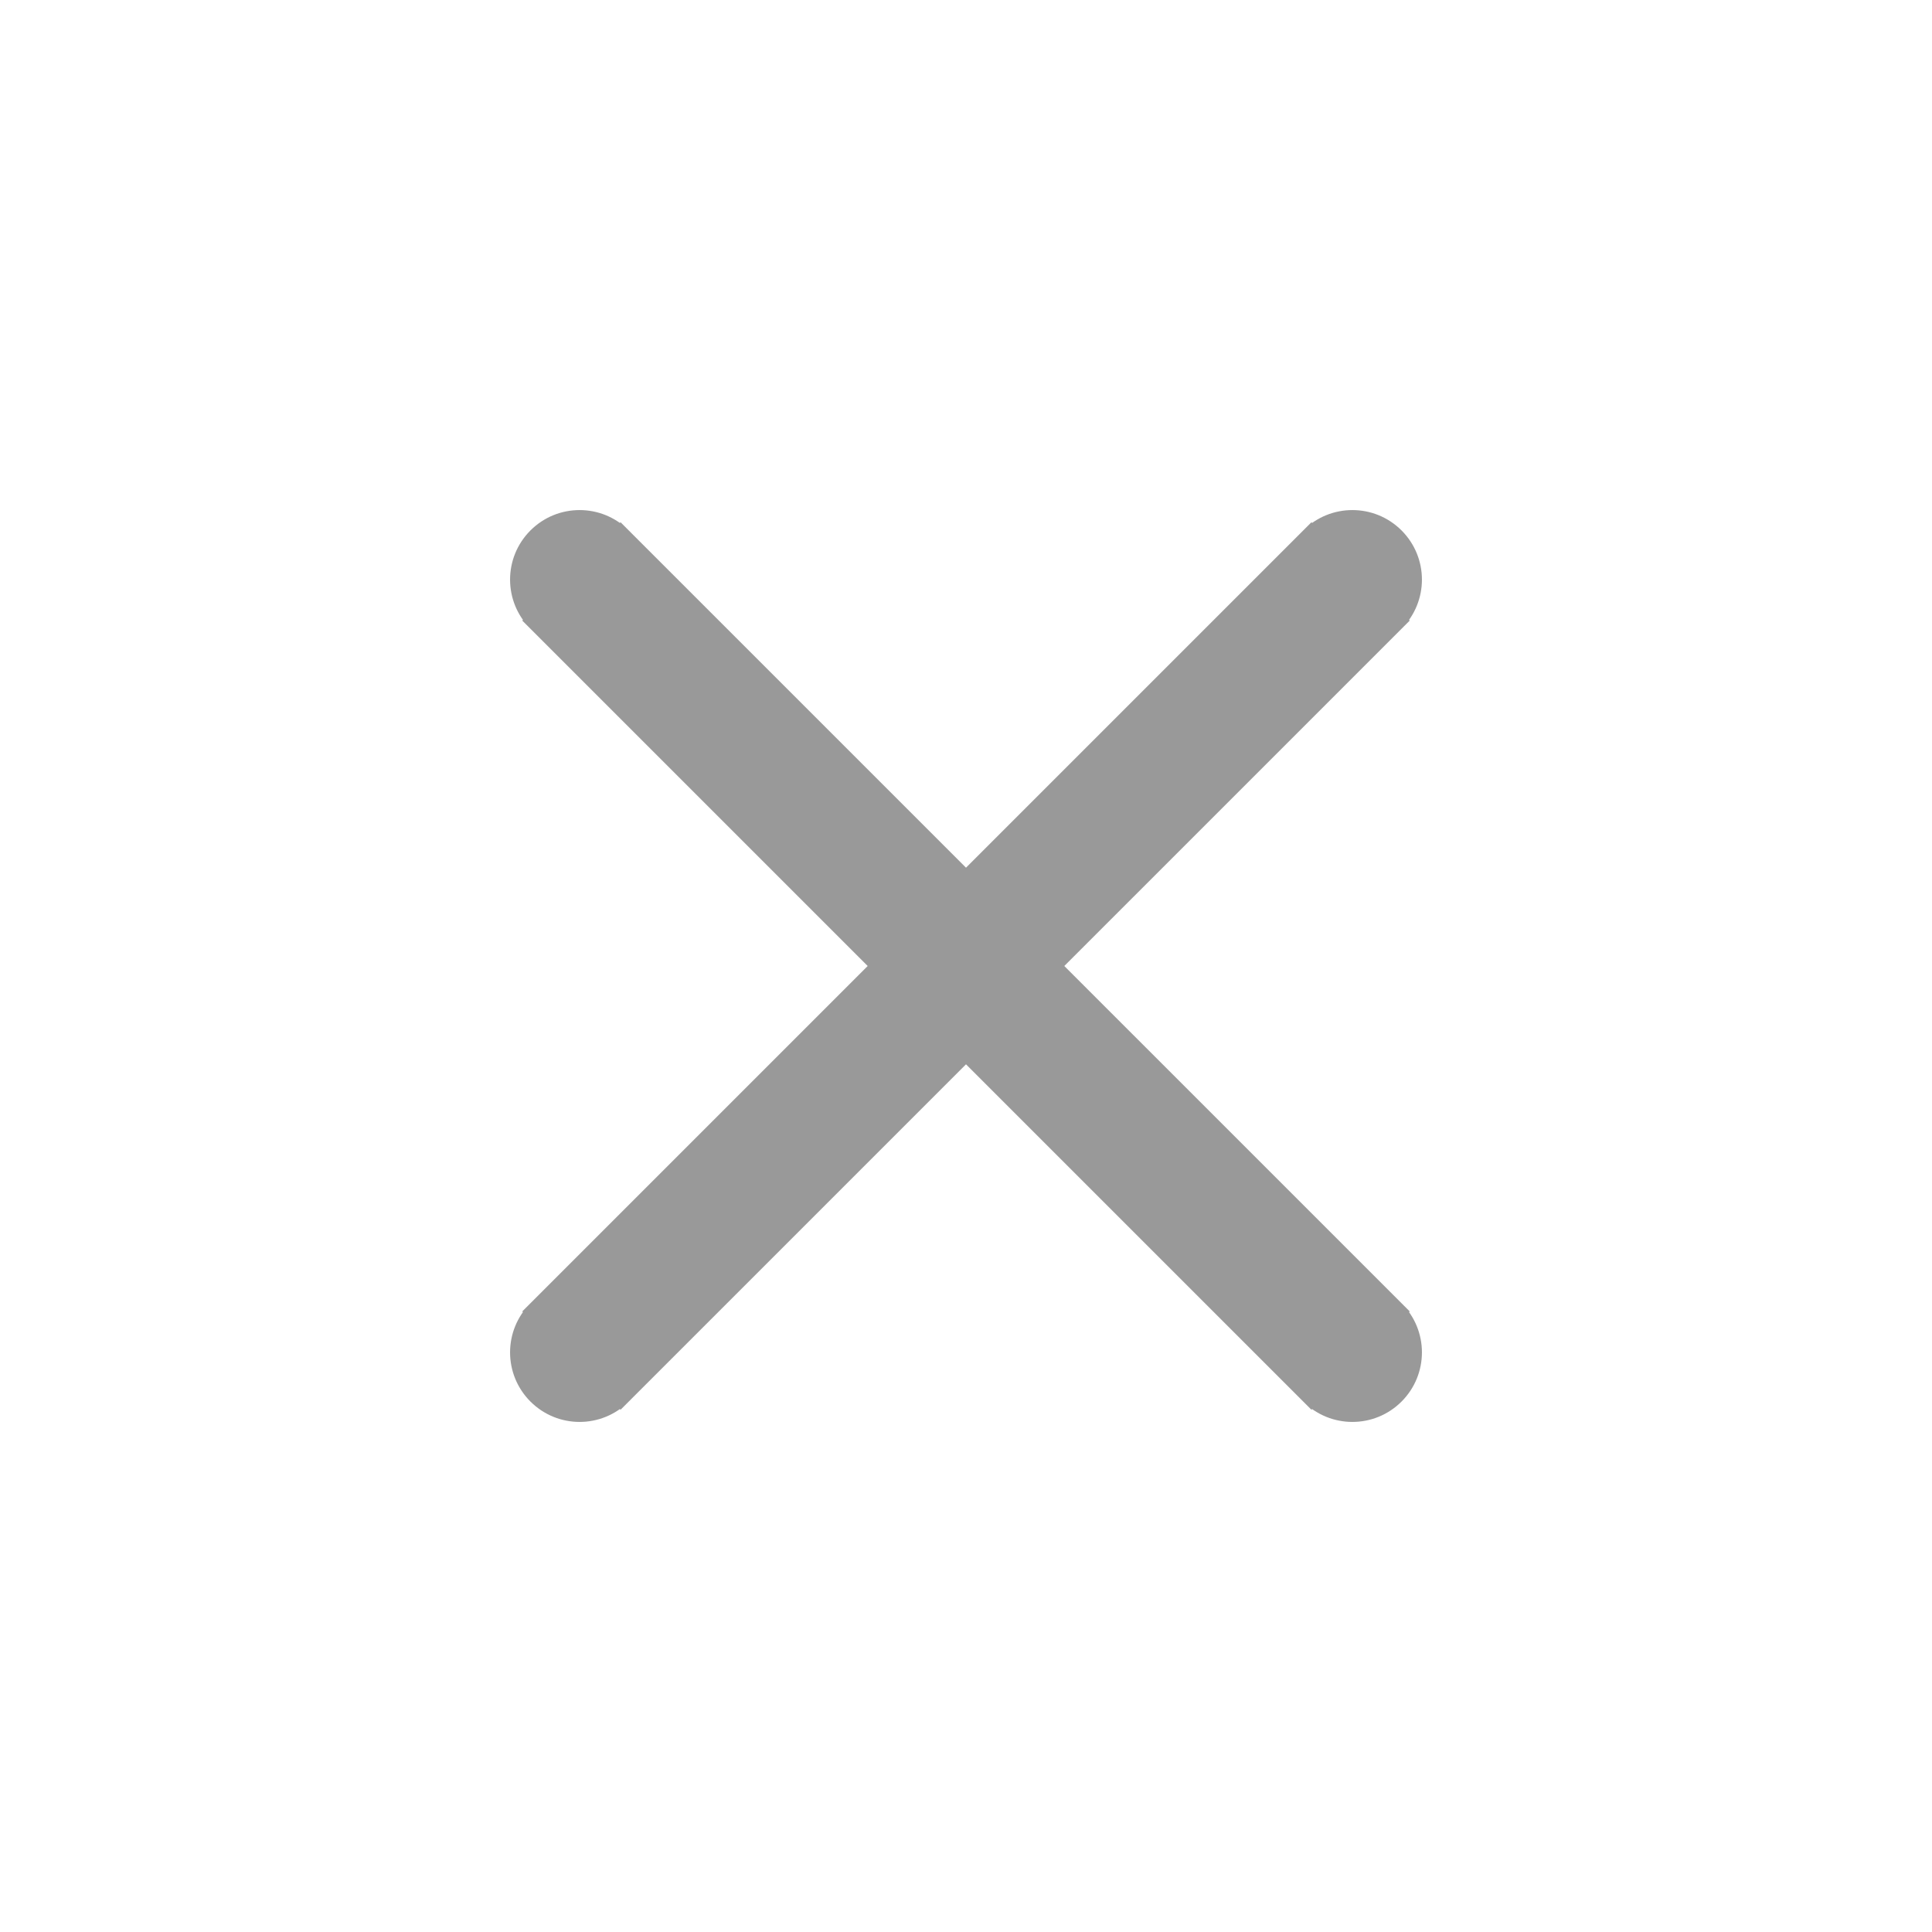
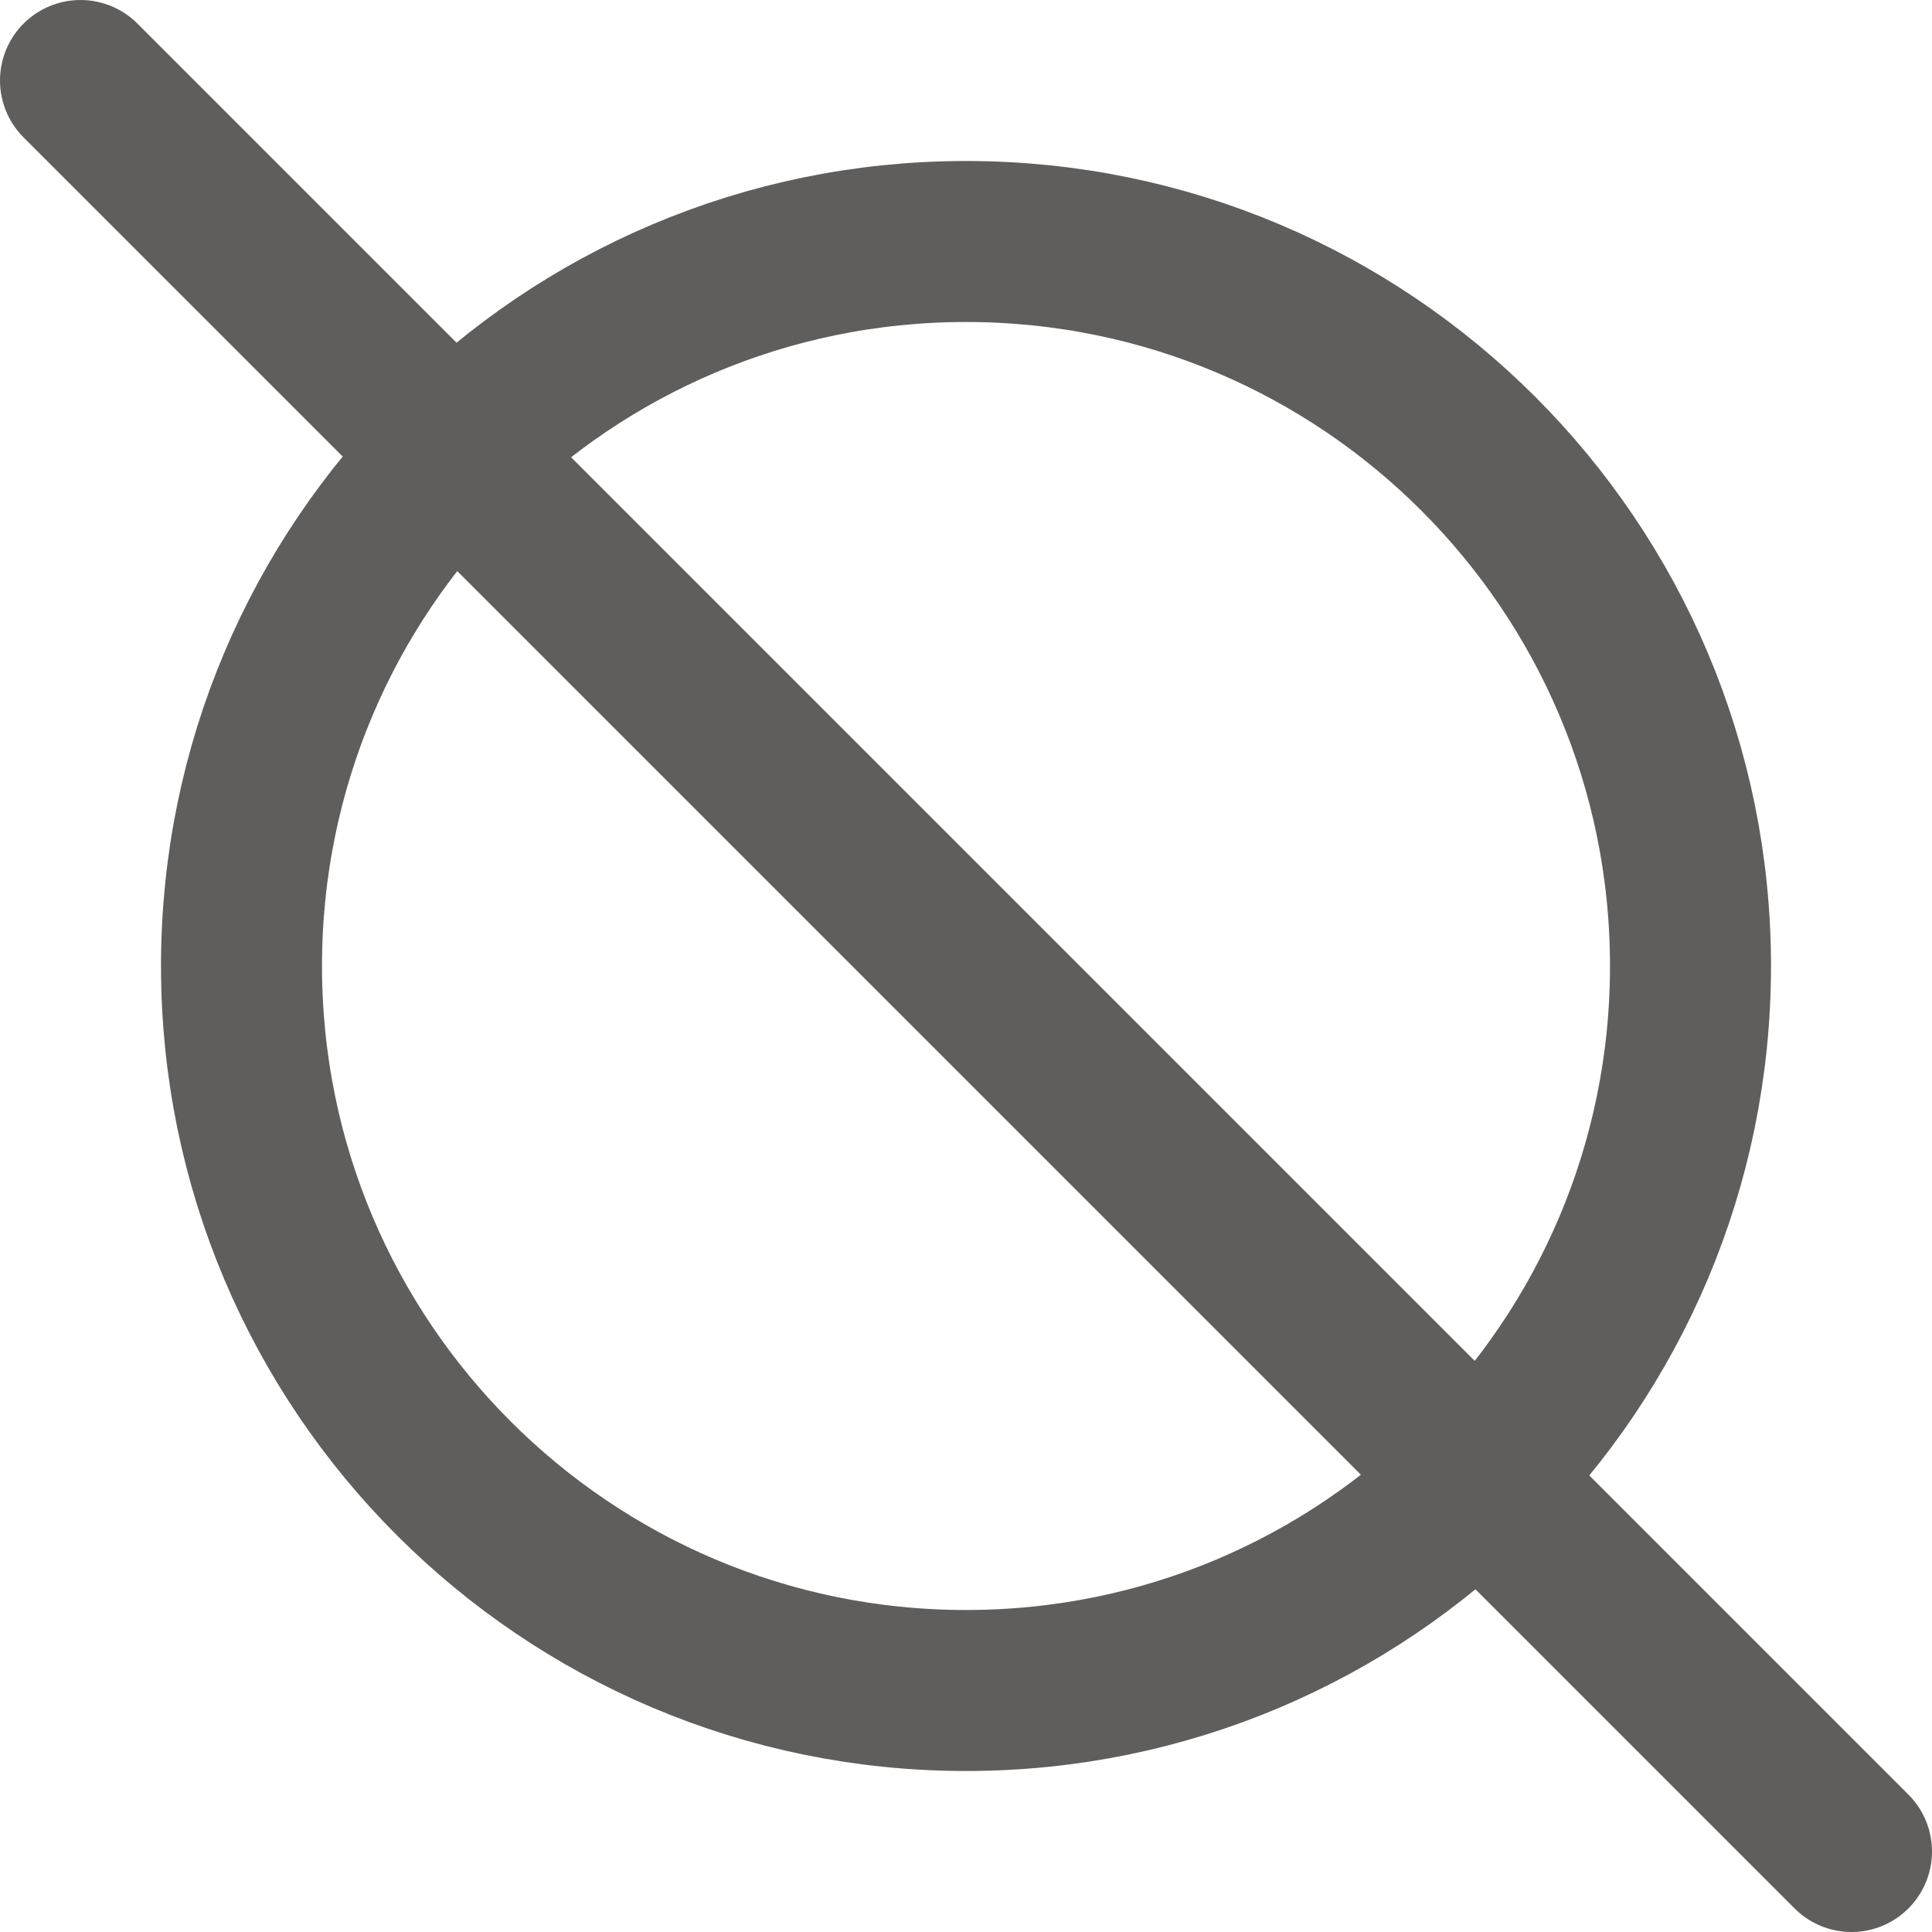
- <svg xmlns="http://www.w3.org/2000/svg" width="64px" height="64px" viewBox="0 -0.5 25 25" fill="none" stroke="#999999" stroke-width="0.3">
-   <g id="SVGRepo_bgCarrier" stroke-width="0" />
-   <g id="SVGRepo_tracerCarrier" stroke-linecap="round" stroke-linejoin="round" />
-   <g id="SVGRepo_iconCarrier">
-     <path d="M6.97 16.47C6.677 16.763 6.677 17.237 6.97 17.53C7.263 17.823 7.737 17.823 8.03 17.53L6.97 16.47ZM13.03 12.53C13.323 12.237 13.323 11.763 13.03 11.47C12.737 11.177 12.263 11.177 11.97 11.47L13.03 12.53ZM11.97 11.47C11.677 11.763 11.677 12.237 11.97 12.53C12.263 12.823 12.737 12.823 13.03 12.53L11.97 11.47ZM18.03 7.53C18.323 7.237 18.323 6.763 18.03 6.47C17.737 6.177 17.263 6.177 16.97 6.47L18.03 7.53ZM13.03 11.47C12.737 11.177 12.263 11.177 11.97 11.47C11.677 11.763 11.677 12.237 11.97 12.53L13.03 11.47ZM16.97 17.53C17.263 17.823 17.737 17.823 18.03 17.53C18.323 17.237 18.323 16.763 18.03 16.47L16.97 17.53ZM11.97 12.53C12.263 12.823 12.737 12.823 13.03 12.53C13.323 12.237 13.323 11.763 13.03 11.47L11.97 12.53ZM8.03 6.47C7.737 6.177 7.263 6.177 6.97 6.47C6.677 6.763 6.677 7.237 6.97 7.53L8.03 6.47ZM8.03 17.53L13.03 12.53L11.97 11.47L6.97 16.47L8.03 17.53ZM13.03 12.53L18.03 7.53L16.97 6.47L11.97 11.47L13.03 12.53ZM11.97 12.53L16.97 17.53L18.03 16.47L13.03 11.47L11.97 12.53ZM13.03 11.47L8.03 6.47L6.97 7.53L11.97 12.53L13.03 11.47Z" fill="#999999" />
-   </g>
+ <svg xmlns="http://www.w3.org/2000/svg" viewBox="0 0 24 24" fill="none" stroke="#605e5c" stroke-width="2" stroke-linecap="round" stroke-linejoin="round">
+   <circle cx="12" cy="12" r="9" />
+   <line x1="1" y1="1" x2="23" y2="23" />
</svg>
